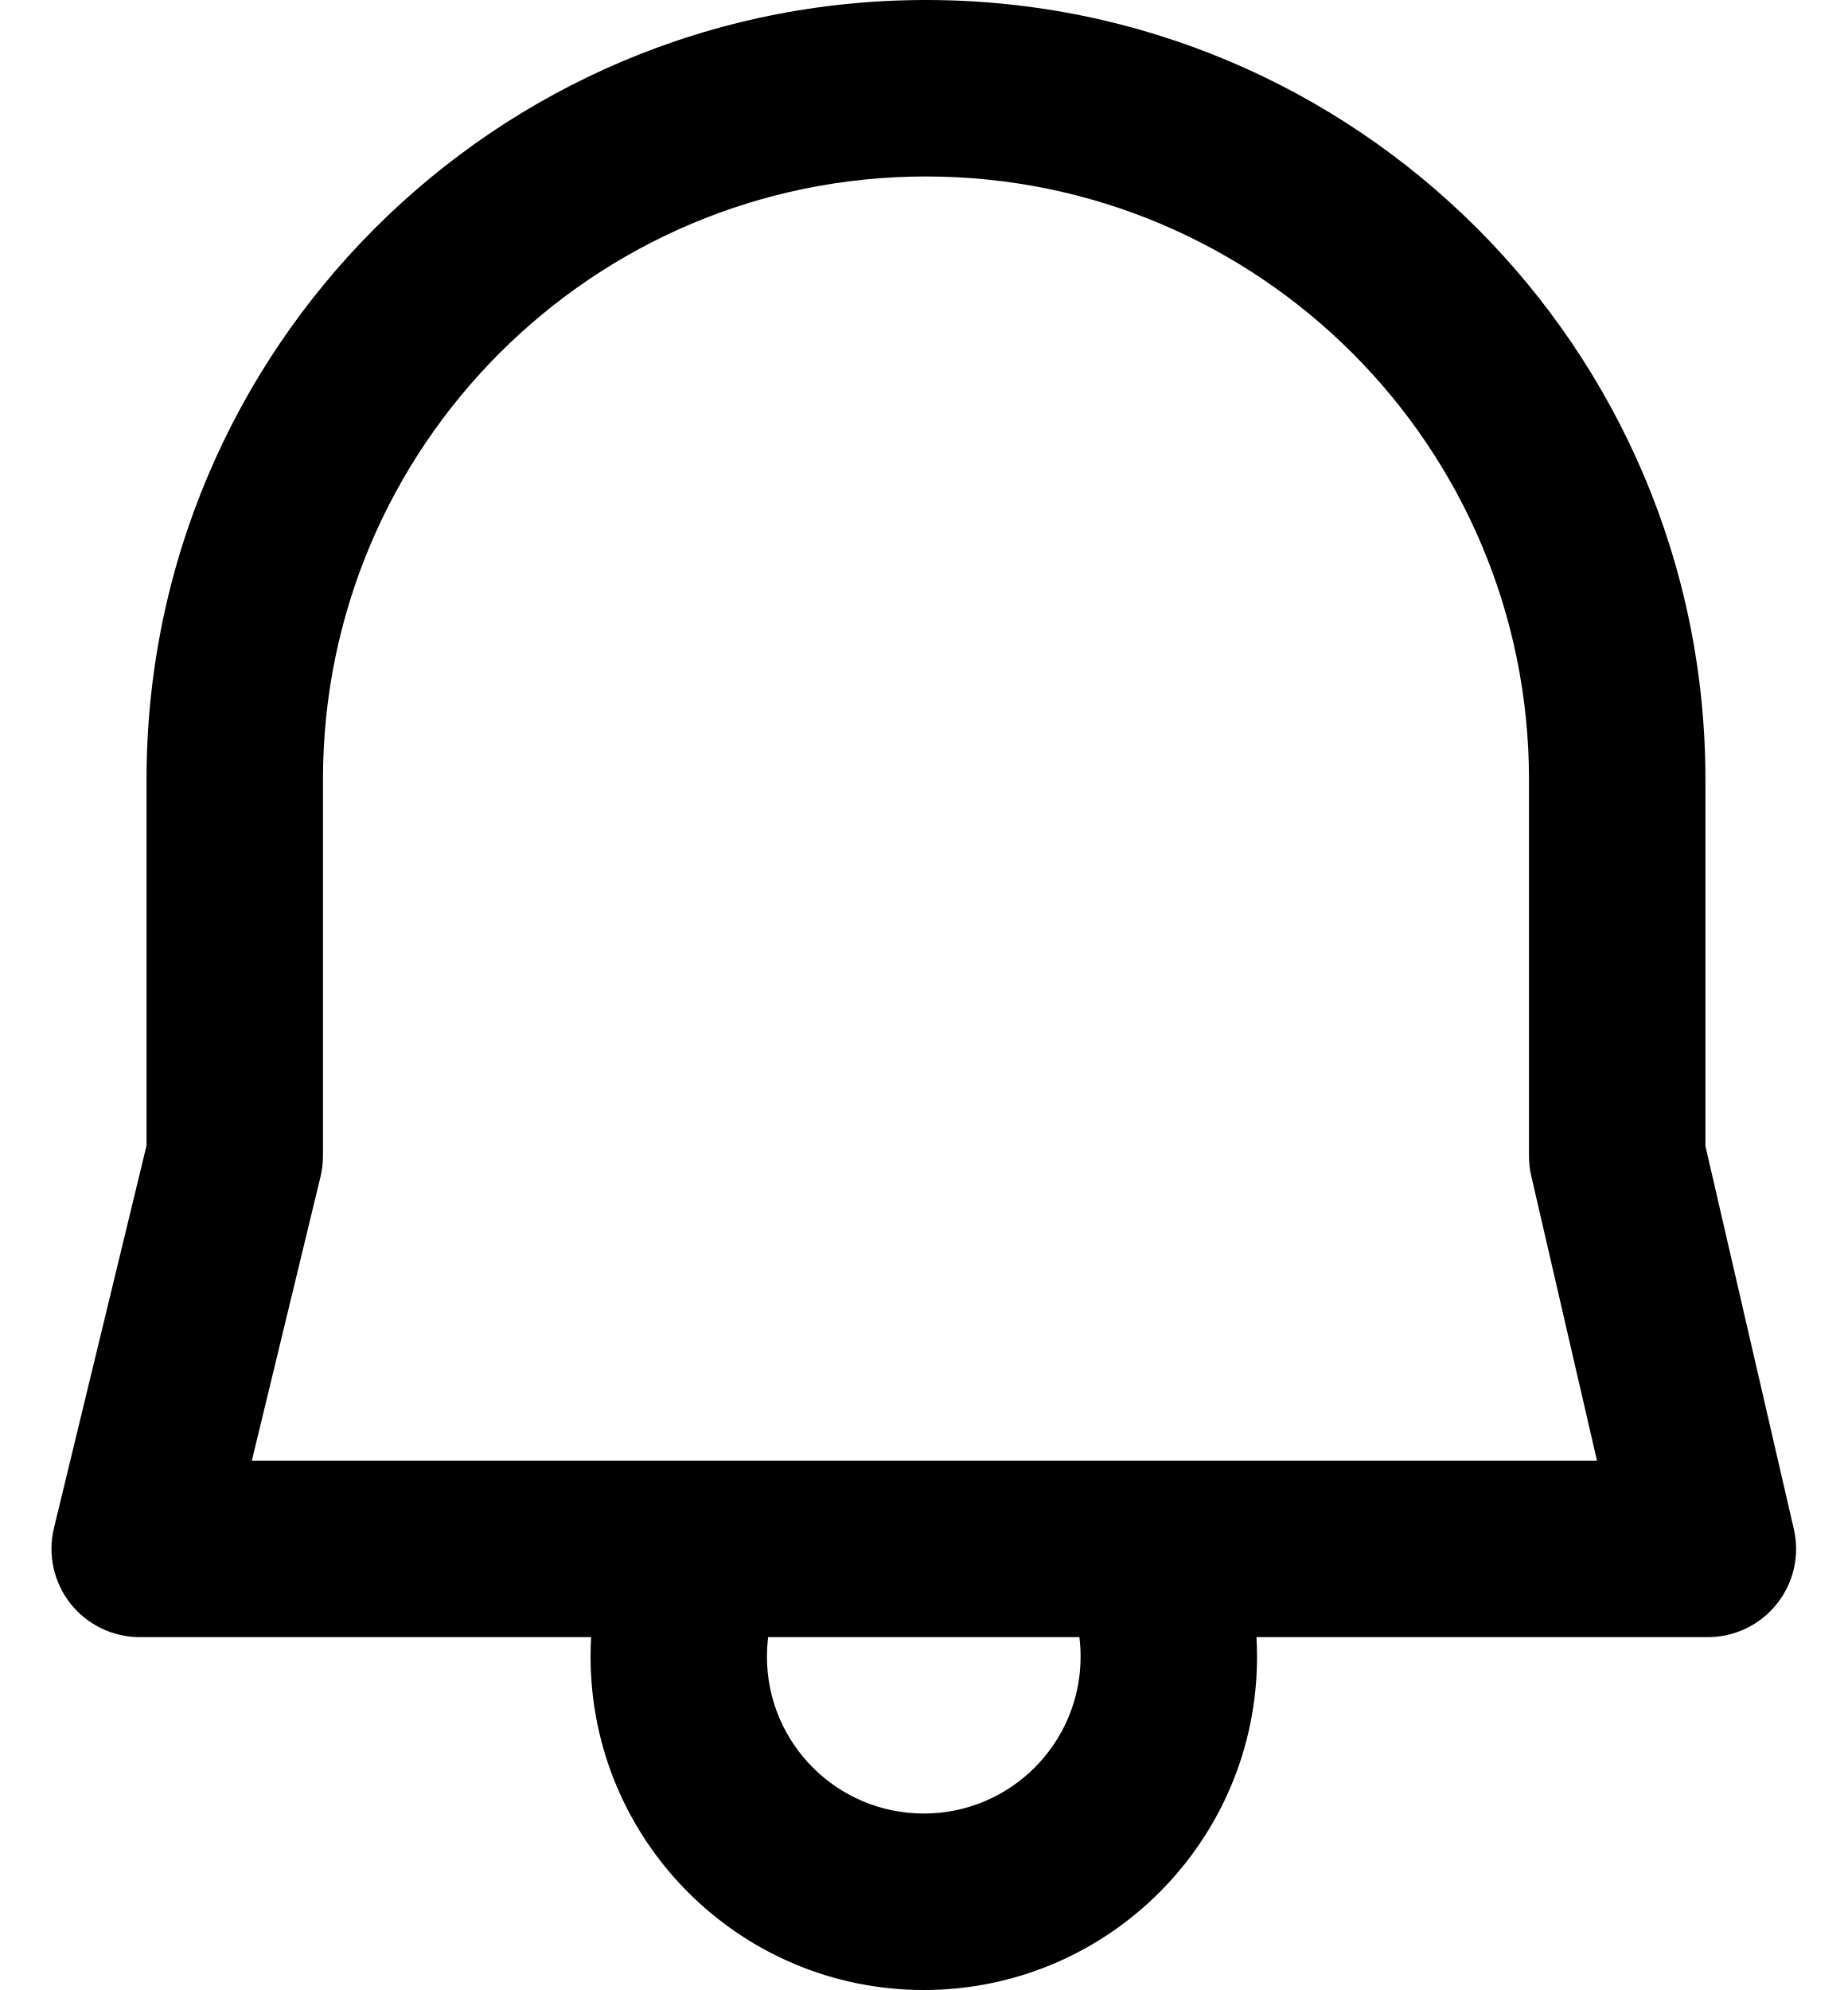
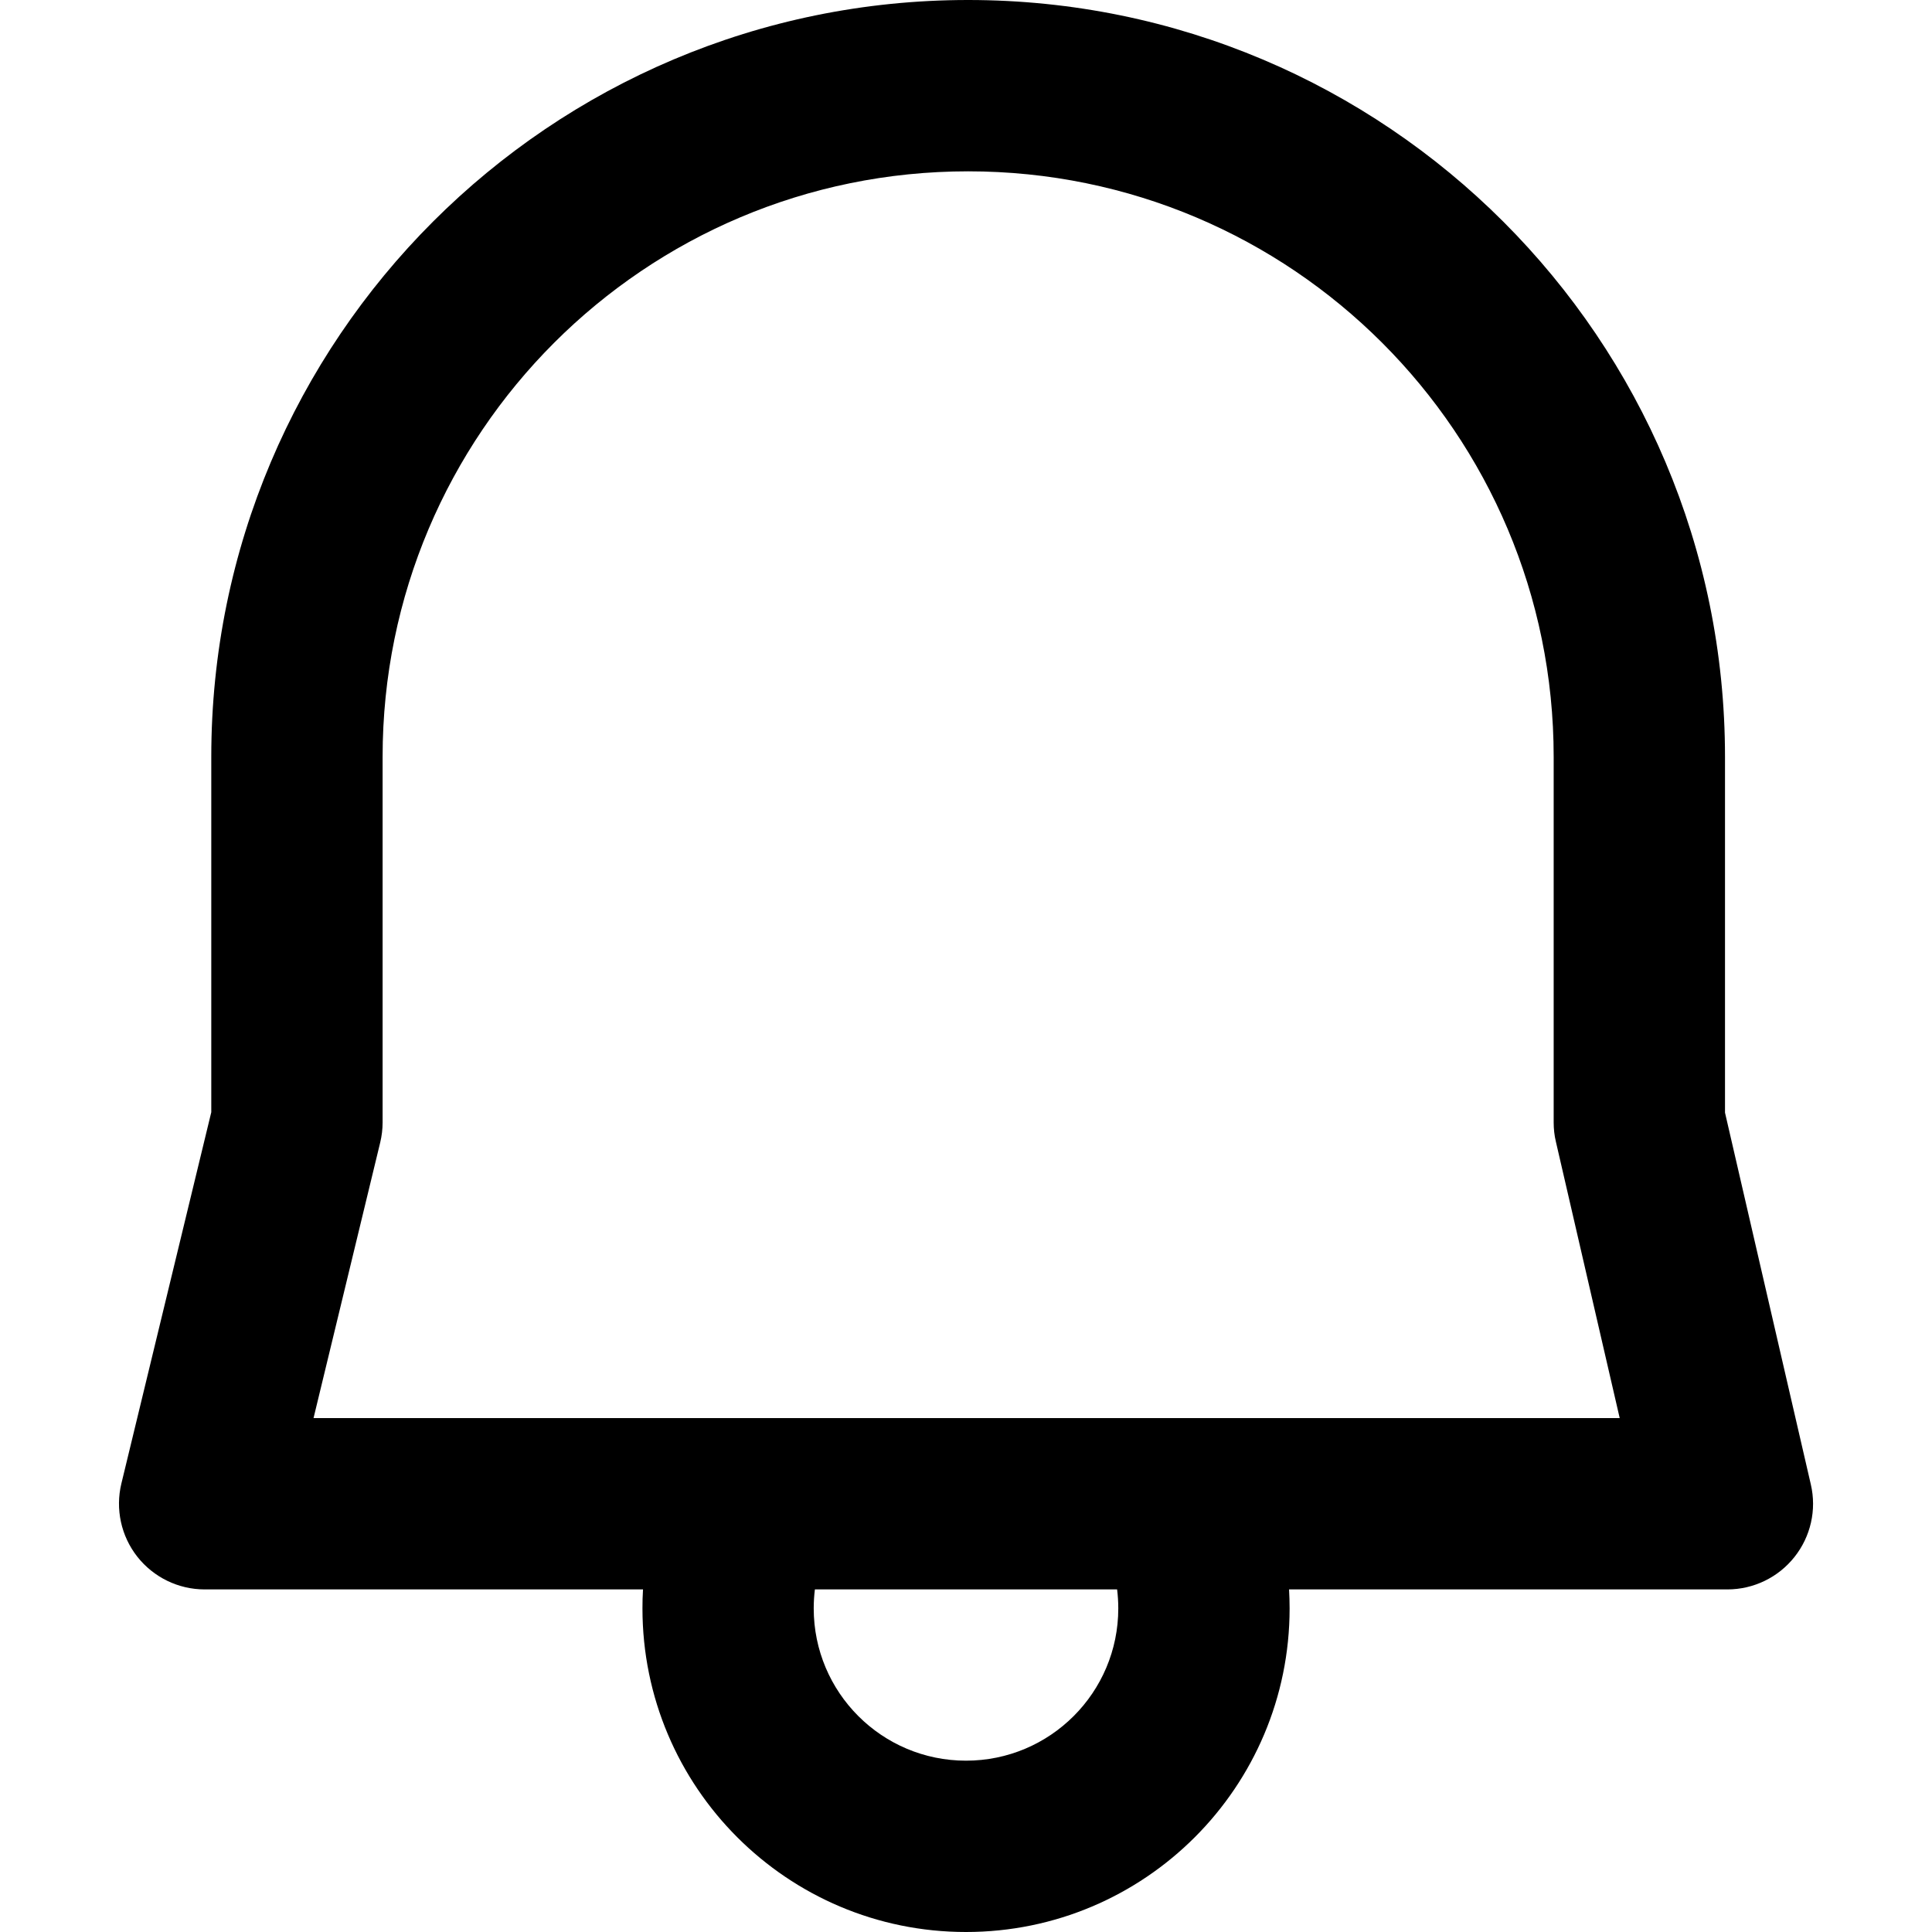
- <svg xmlns="http://www.w3.org/2000/svg" width="26" height="28" viewBox="0 0 26 28" fill="none">
+ <svg xmlns="http://www.w3.org/2000/svg" width="24" height="24" viewBox="0 0 26 28" fill="none">
  <path id="Union" fill-rule="evenodd" clip-rule="evenodd" d="M4.545 10.969C4.545 6.282 8.344 2.483 13.031 2.483C17.718 2.483 21.517 6.282 21.517 10.969L21.517 16.267C21.517 16.361 21.527 16.454 21.549 16.546L22.474 20.552H3.544L4.51 16.559C4.533 16.463 4.545 16.365 4.545 16.267V12.122L4.545 12.117V10.969ZM2.062 12.122L2.062 12.127V16.119L0.759 21.501C0.67 21.871 0.755 22.262 0.99 22.561C1.226 22.86 1.585 23.035 1.966 23.035H8.319C8.313 23.126 8.311 23.218 8.311 23.31C8.311 25.9 10.41 28 13 28C15.59 28 17.69 25.9 17.69 23.31C17.69 23.218 17.687 23.126 17.682 23.035H24.035C24.413 23.035 24.771 22.862 25.006 22.566C25.242 22.27 25.33 21.882 25.244 21.514L24 16.125L24 10.969C24 4.911 19.089 0 13.031 0C6.973 0 2.062 4.911 2.062 10.969V12.122ZM15.19 23.035H10.81C10.799 23.125 10.793 23.217 10.793 23.31C10.793 24.529 11.781 25.517 13 25.517C14.219 25.517 15.207 24.529 15.207 23.31C15.207 23.217 15.201 23.125 15.19 23.035Z" fill="black" />
</svg>
